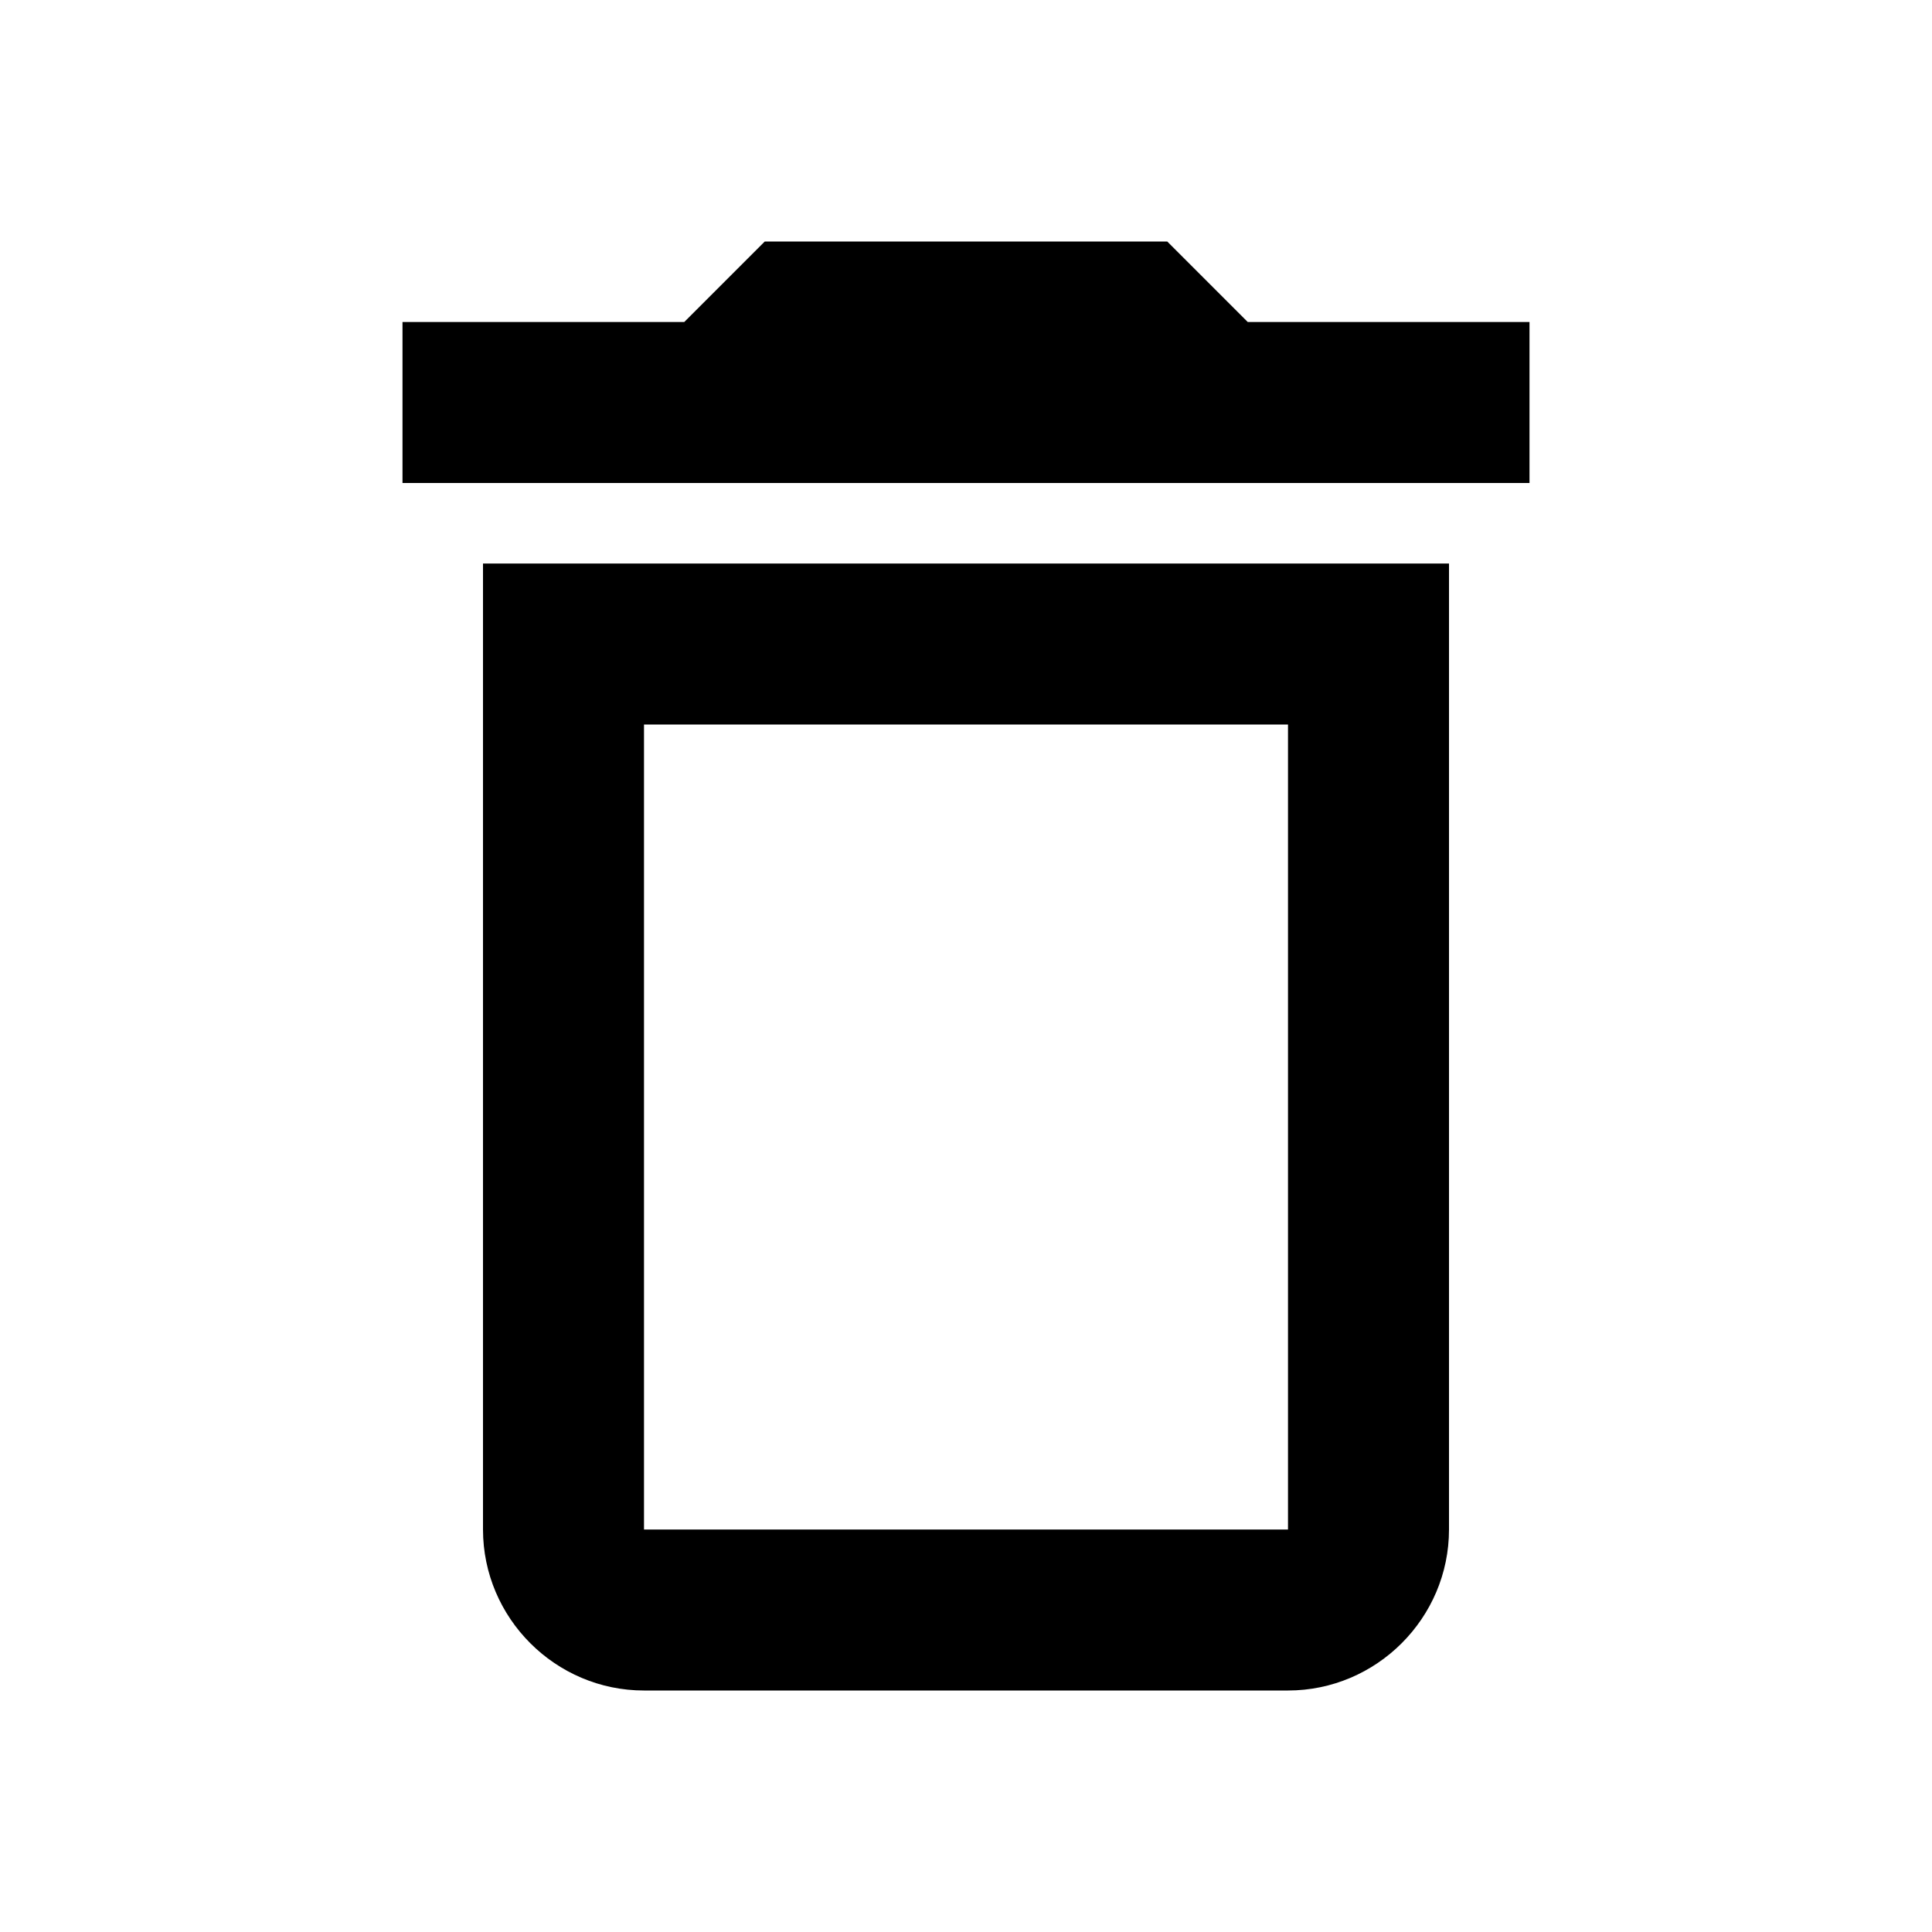
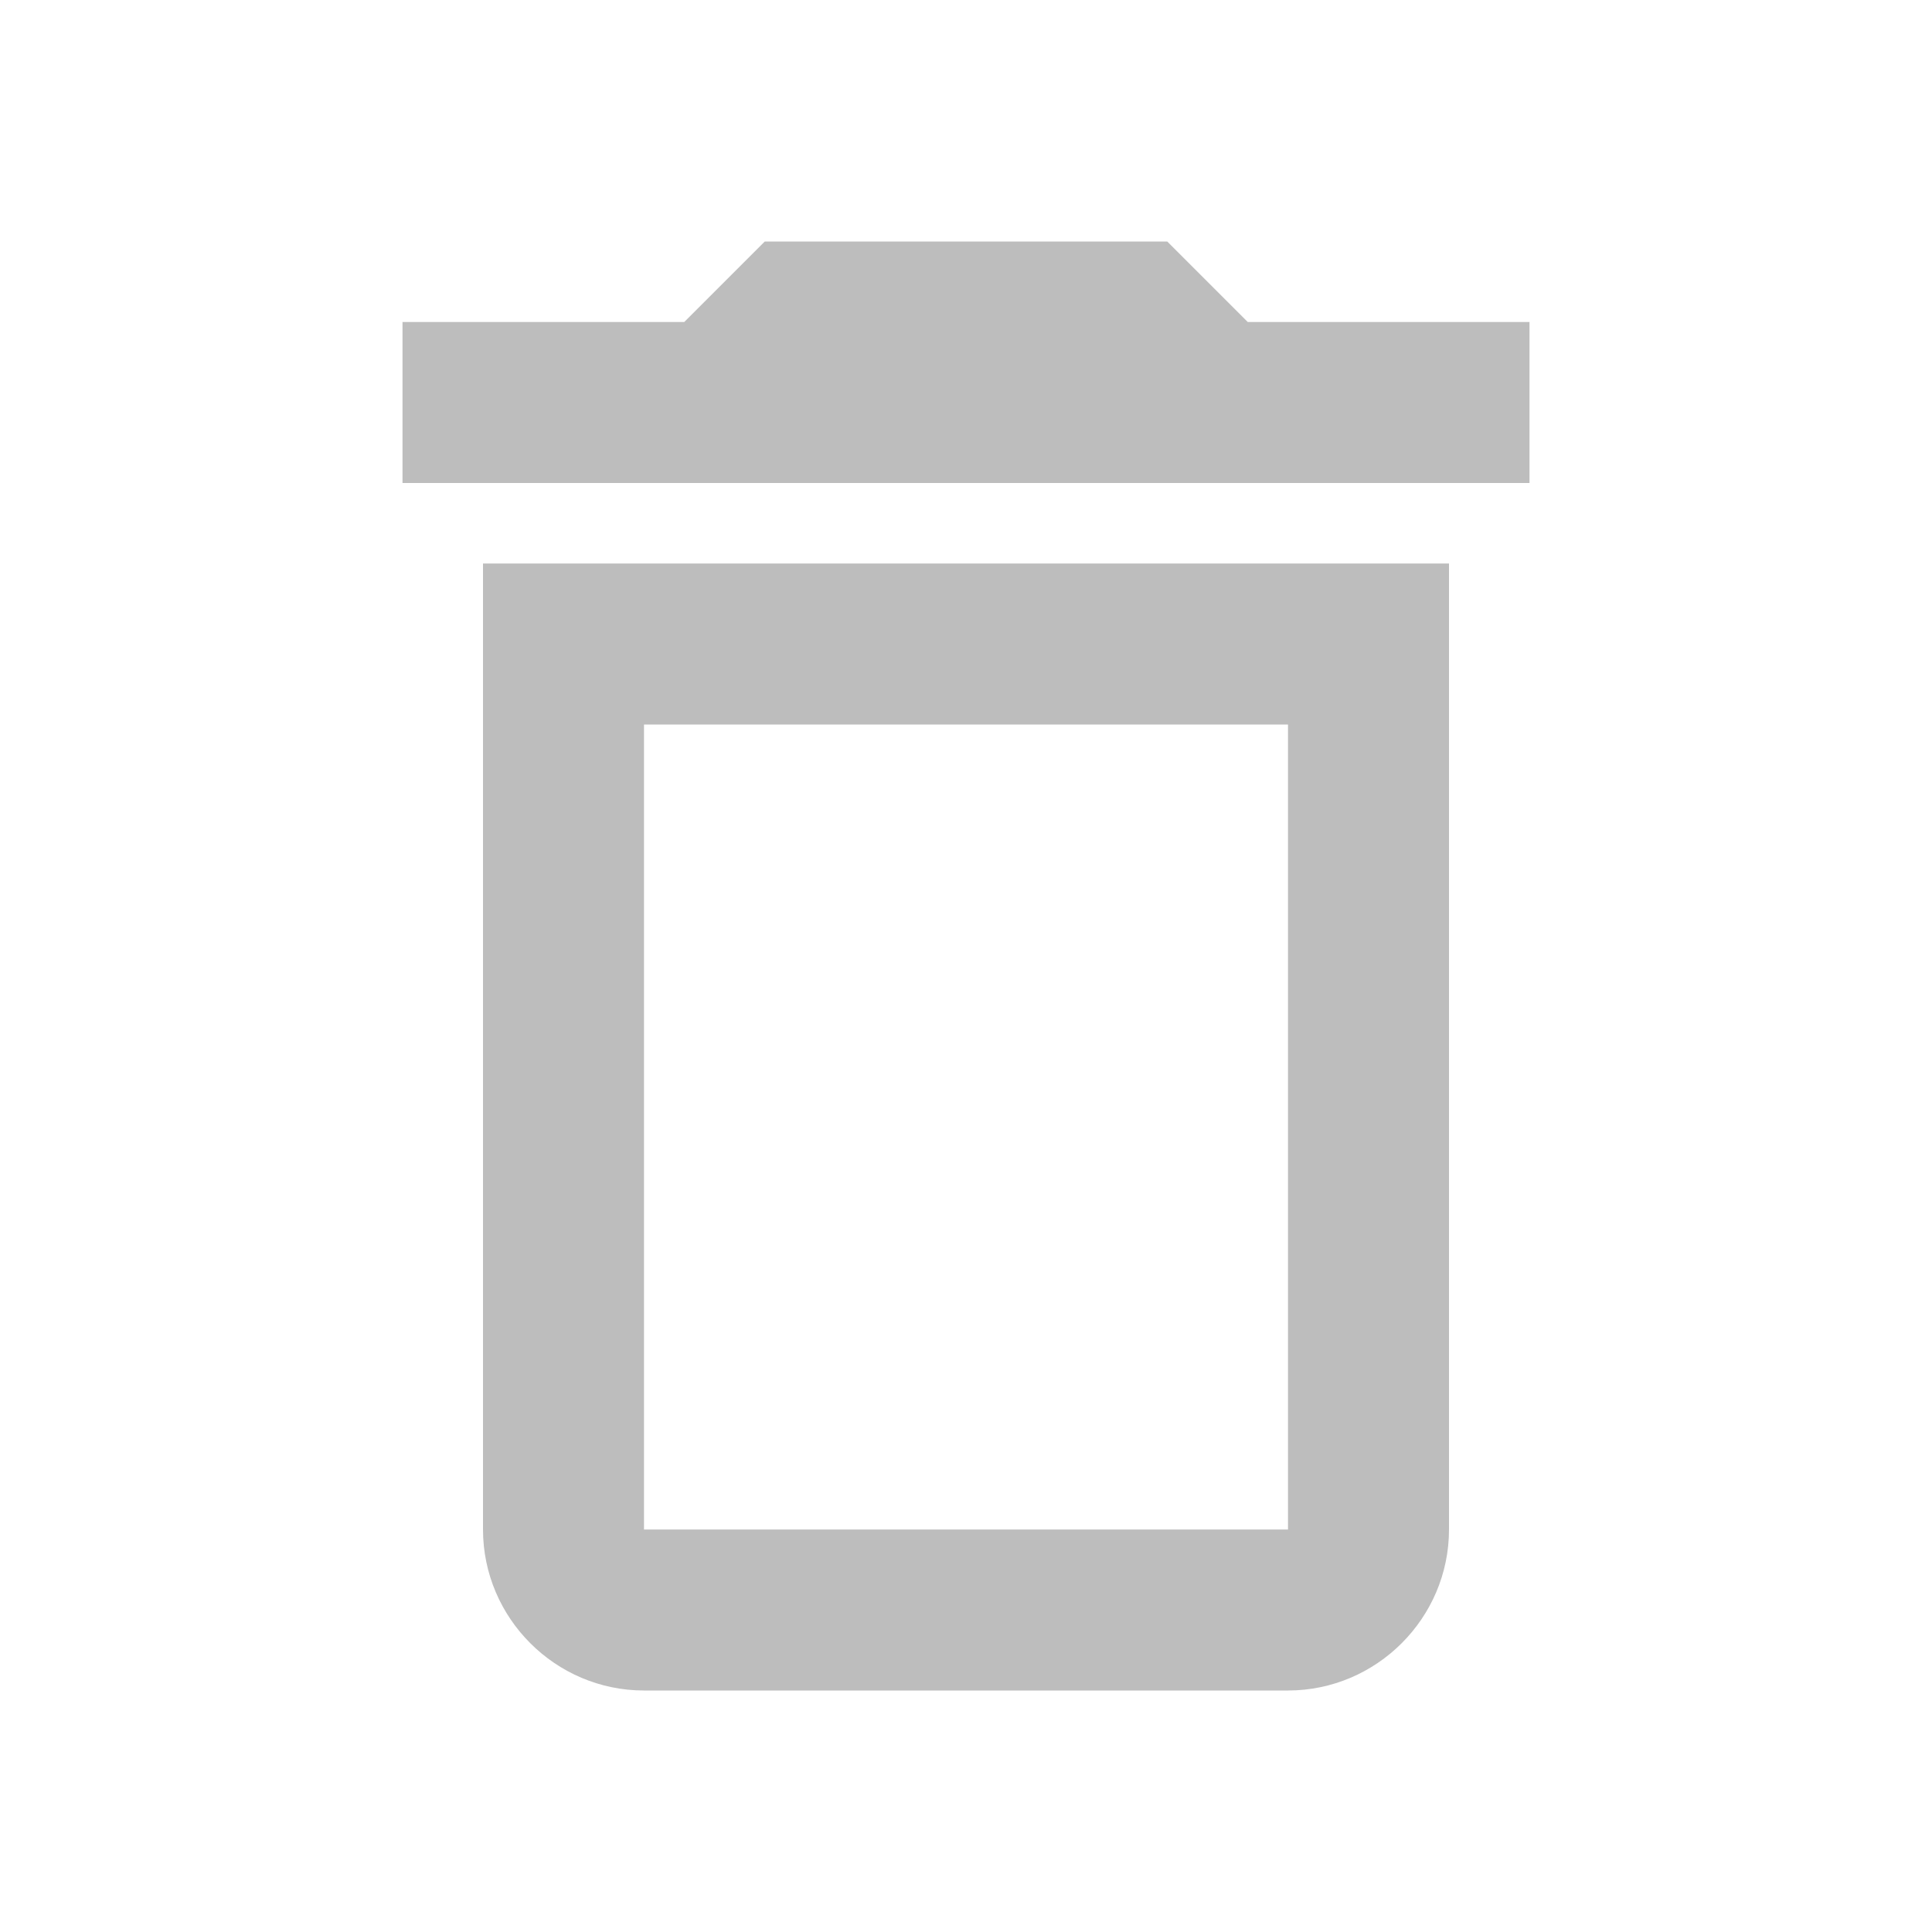
- <svg xmlns="http://www.w3.org/2000/svg" height="24px" viewBox="0 0 24 24" width="24px" fill="#000000">
+ <svg xmlns="http://www.w3.org/2000/svg" height="24px" viewBox="0 0 24 24" width="24px" fill="#BDBDBD">
  <path d="M0 0h24v24H0V0z" fill="none" />
  <path d="M6 19c0 1.1.9 2 2 2h8c1.1 0 2-.9 2-2V7H6v12zM8 9h8v10H8V9zm7.5-5l-1-1h-5l-1 1H5v2h14V4z" />
</svg>
